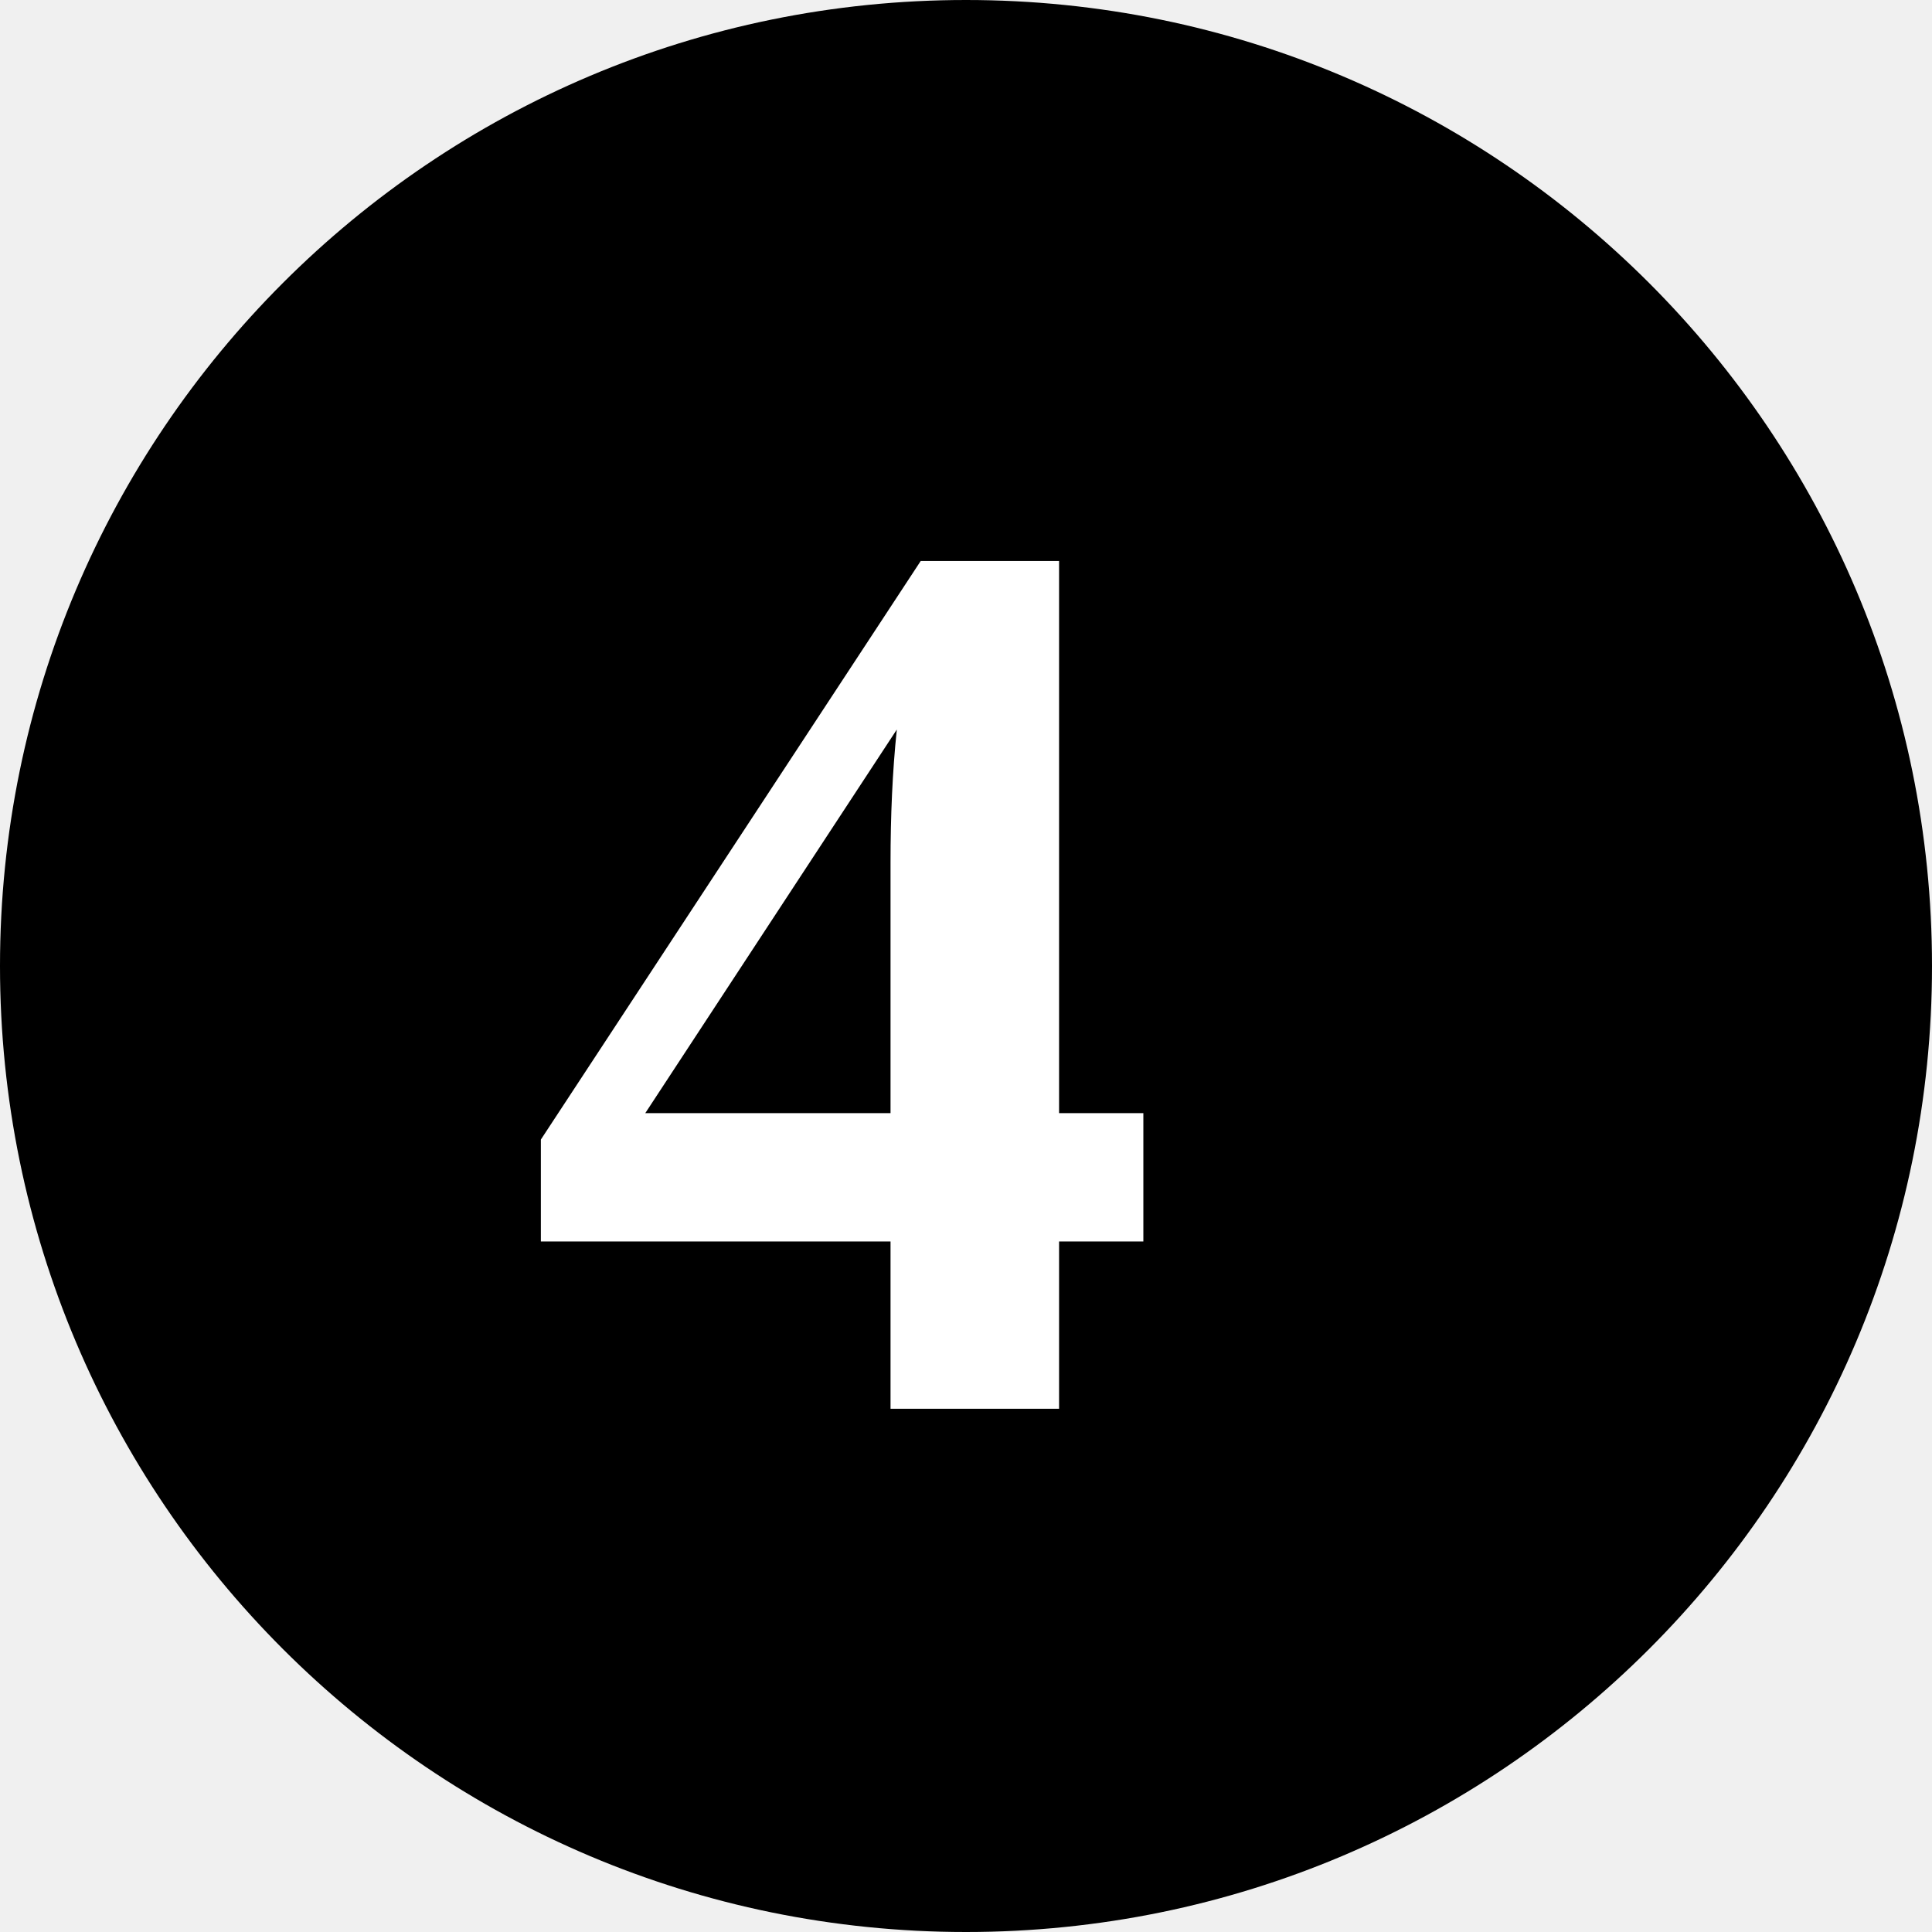
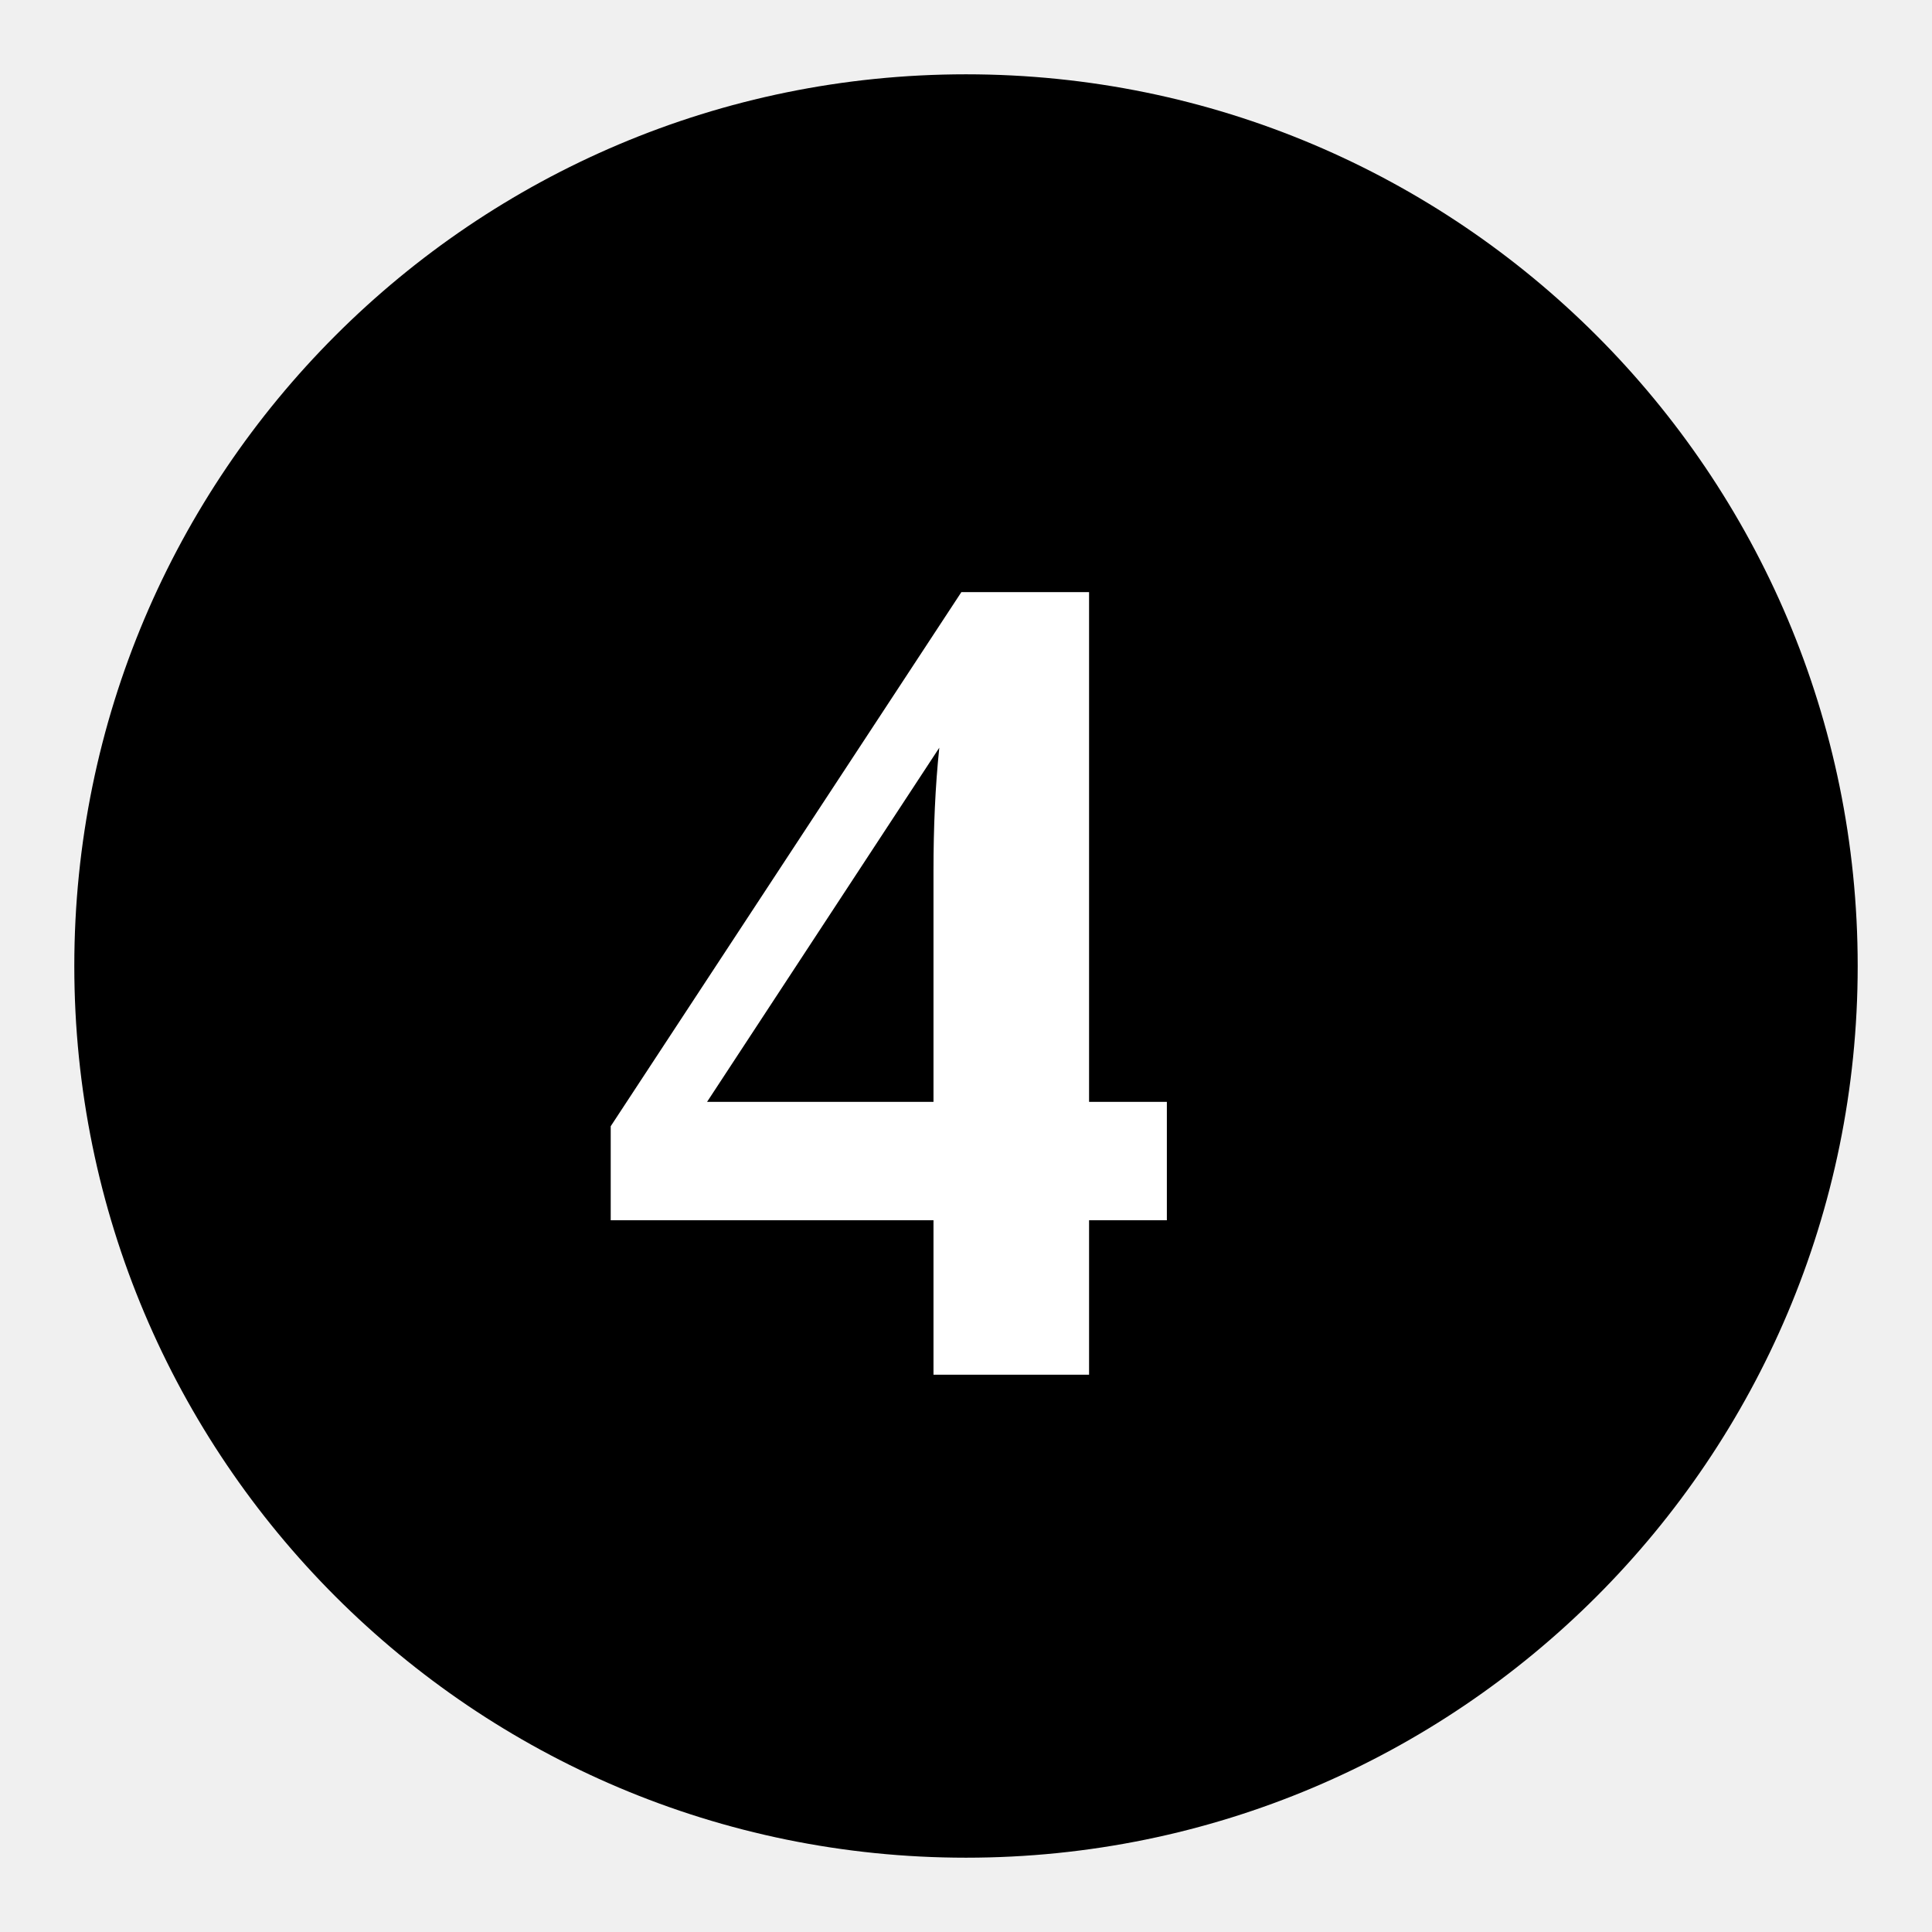
- <svg xmlns="http://www.w3.org/2000/svg" version="1.1" width="24px" height="24px">
-   <circle cx="12px" cy="12px" r="12px" stroke="black" stroke-width="0" fill="#000" />
-   <text font-size="16px" font-weight="800" x="6.5px" y="17.5px">
+ <svg xmlns="http://www.w3.org/2000/svg" version="1.1" width="26px" height="26px">
+   <circle cx="13px" cy="13px" r="12px" stroke="black" stroke-width="0" fill="#000" />
+   <text font-size="16px" font-weight="800" x="8px" y="18.5px">
    <tspan fill="white">4</tspan>
  </text>
</svg>
